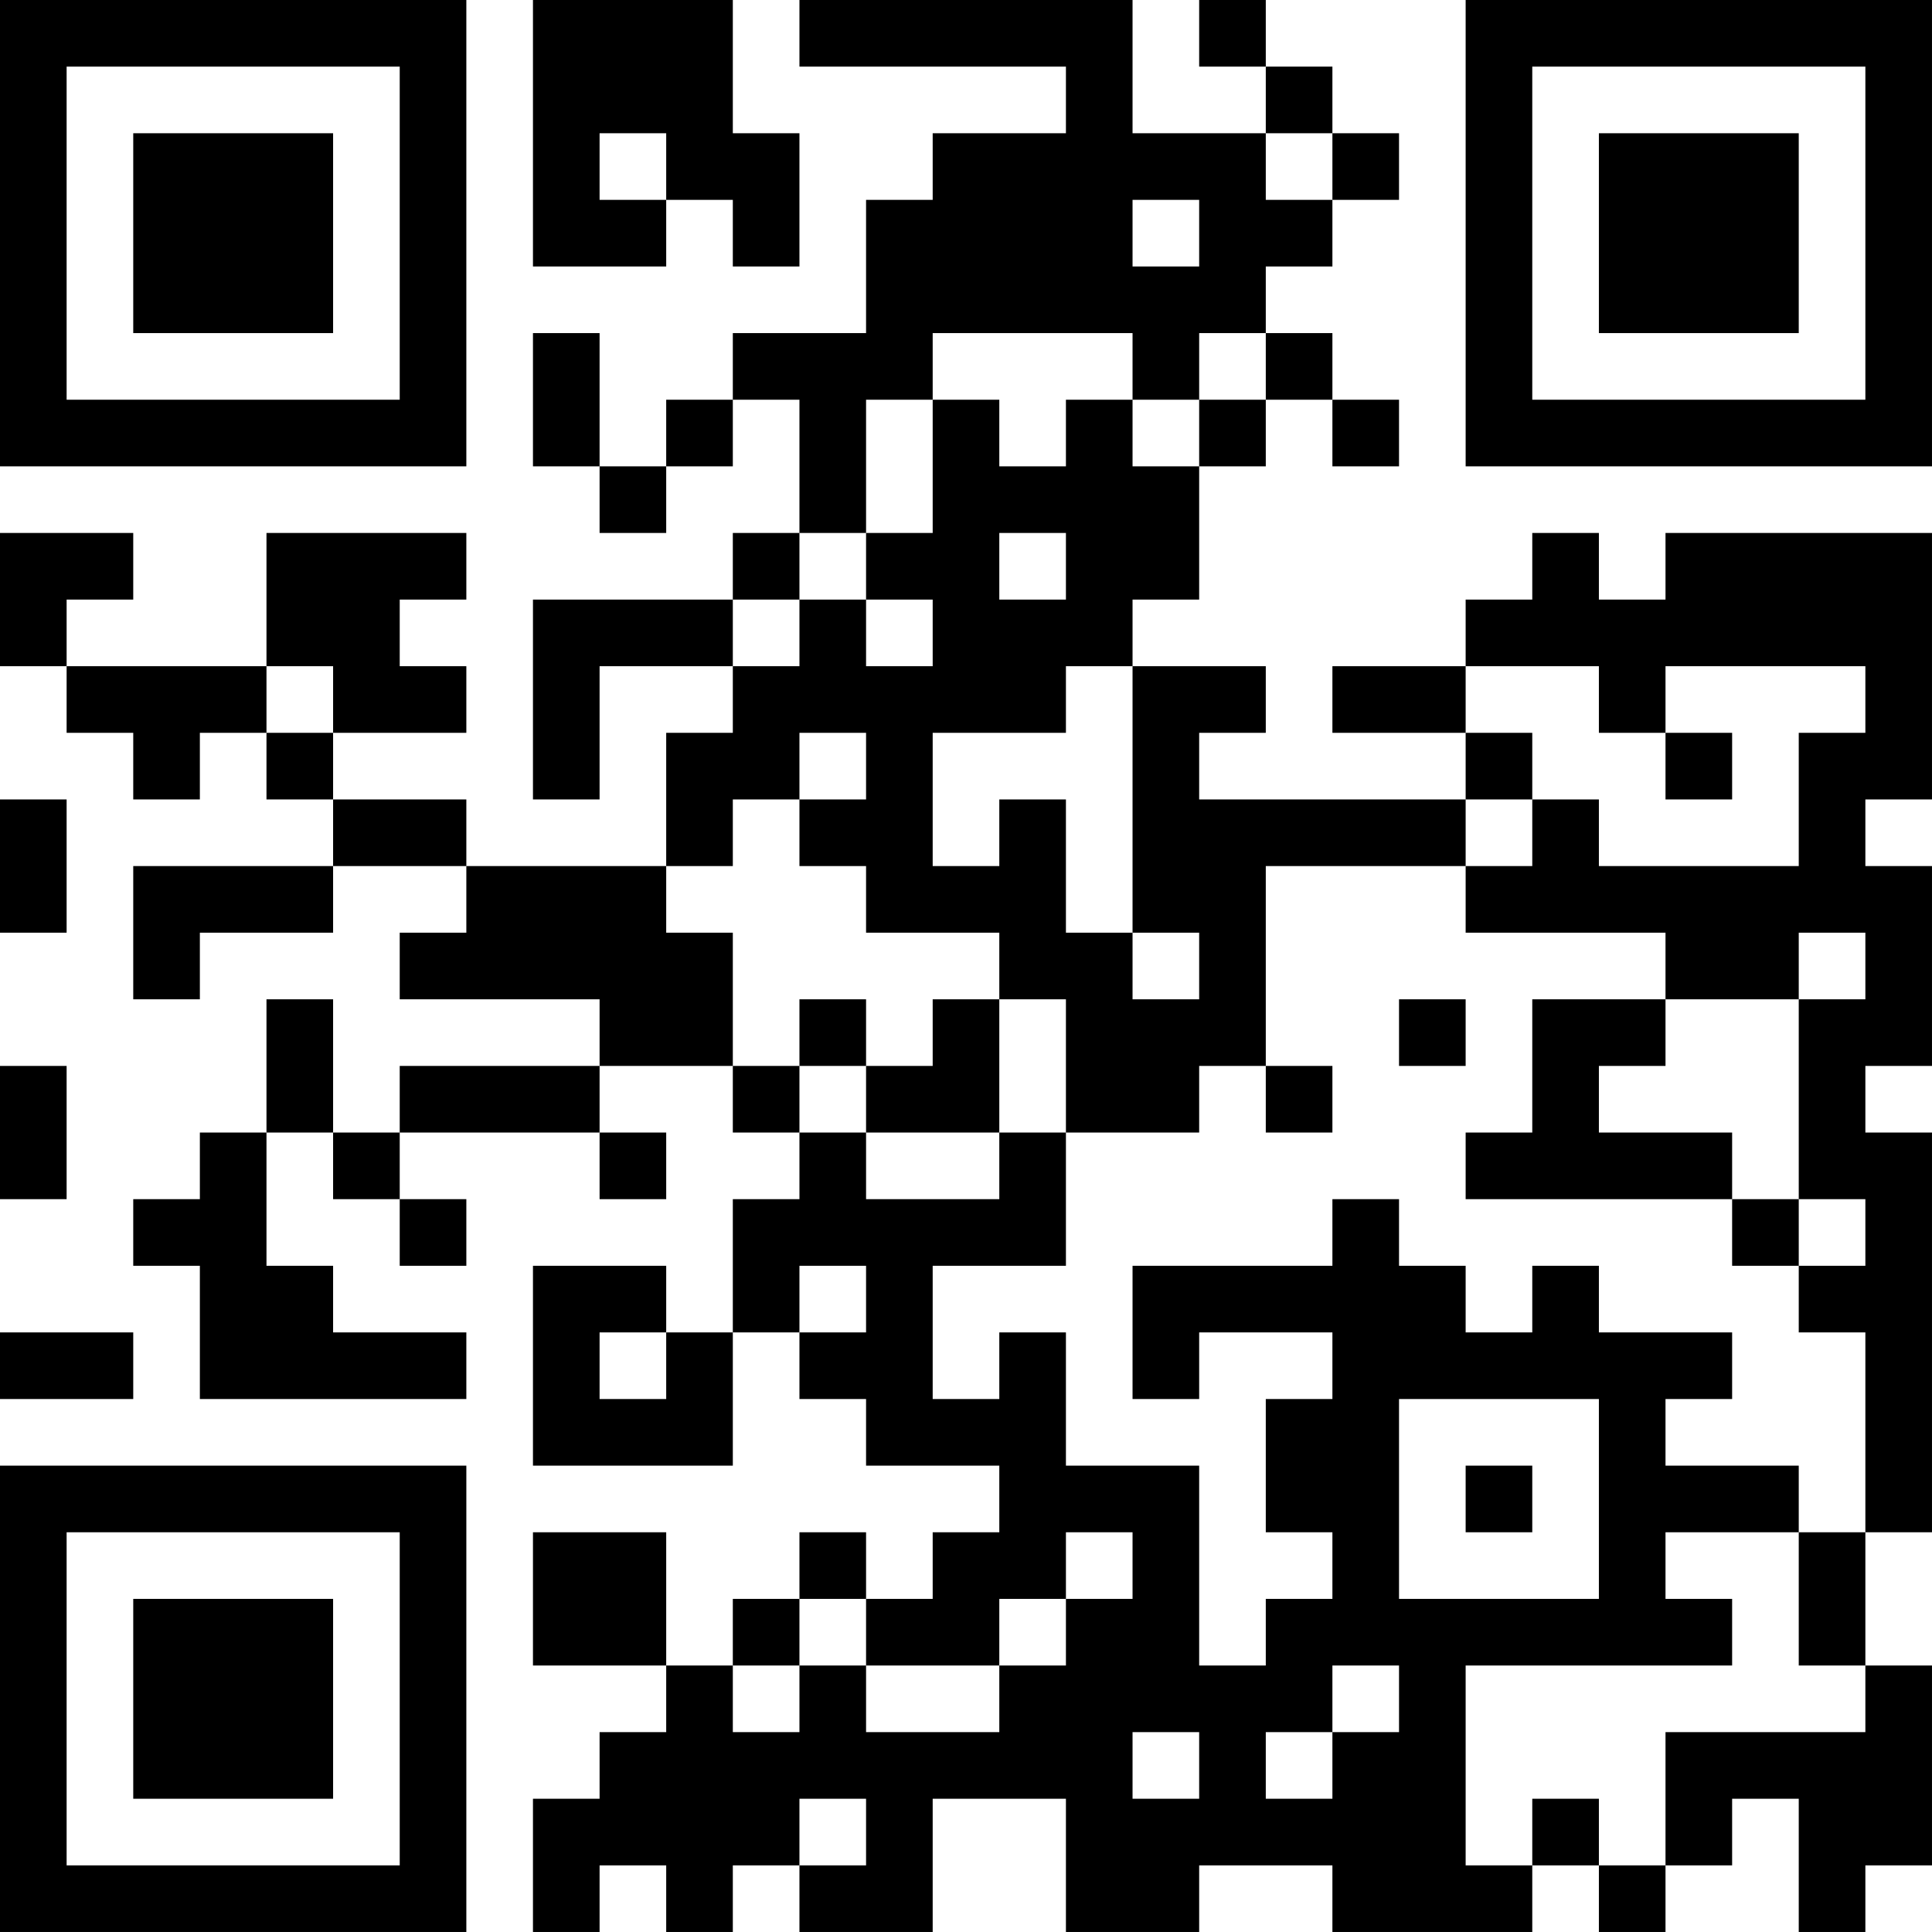
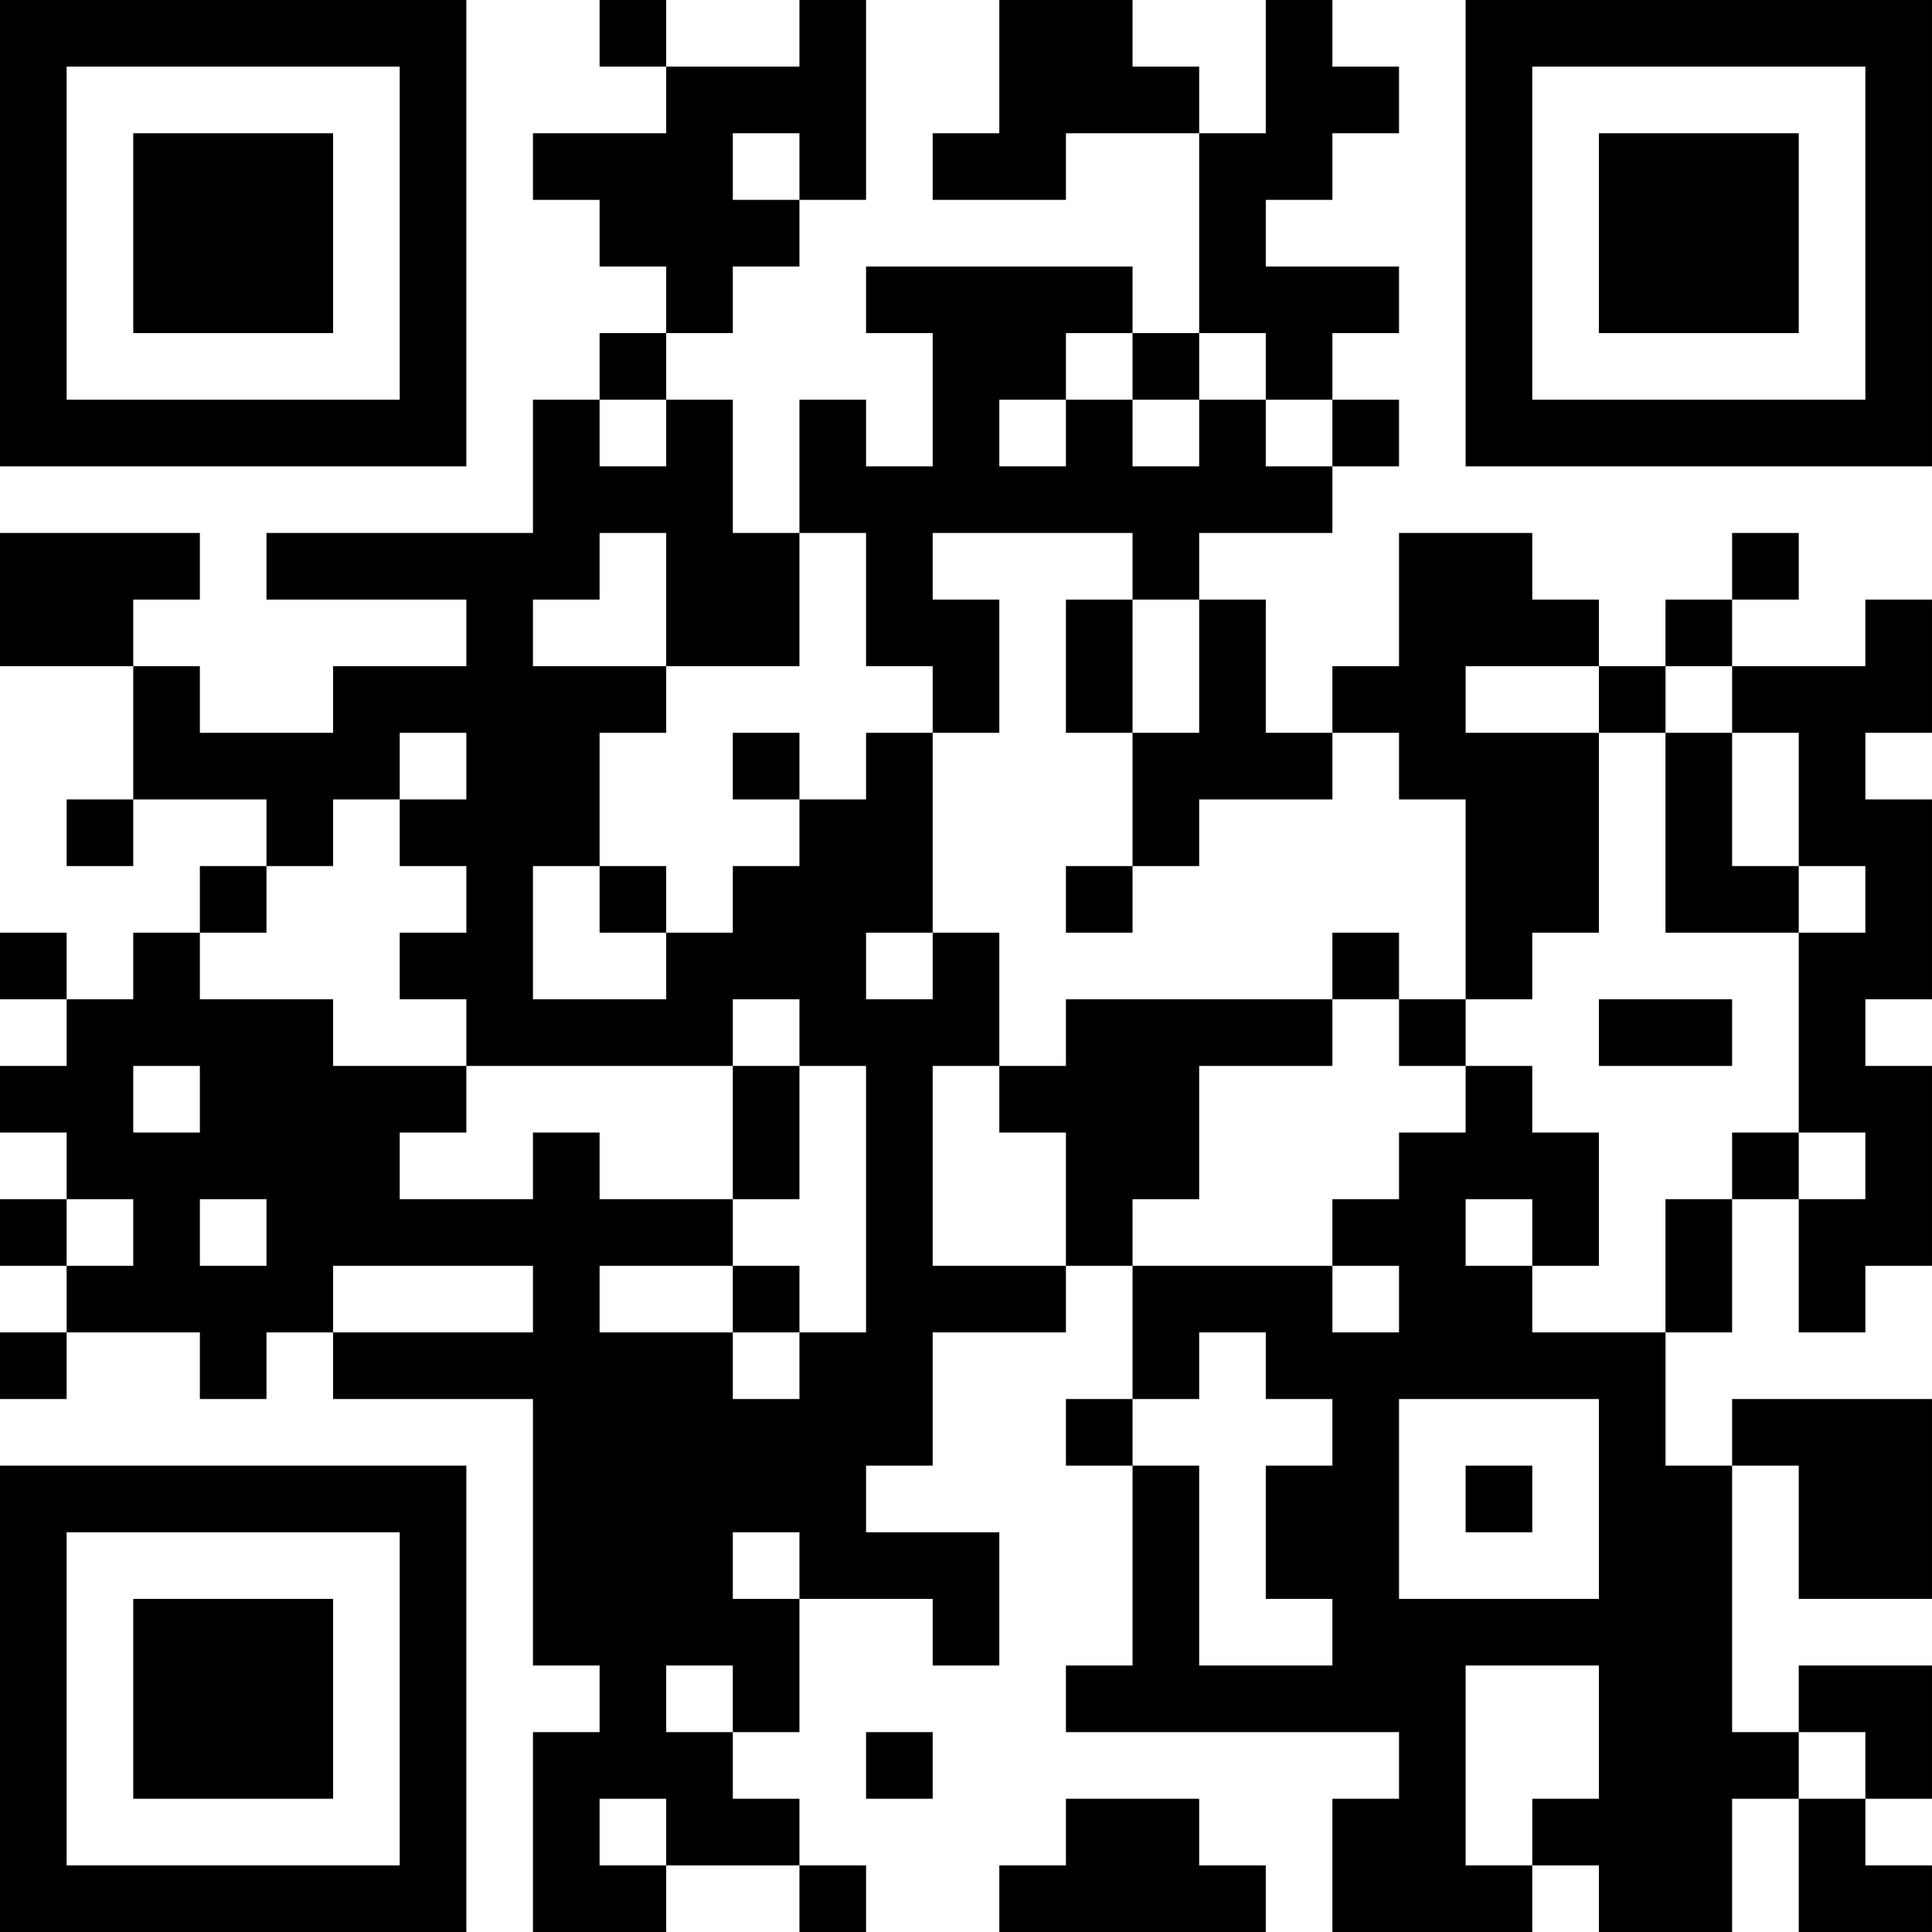
<svg xmlns="http://www.w3.org/2000/svg" version="1.1" width="201" height="201" viewBox="0 0 201 201">
  <rect x="0" y="0" width="201" height="201" fill="#ffffff" />
  <g transform="scale(6.931)">
    <g transform="translate(0,0)">
-       <path fill-rule="evenodd" d="M8 0L8 4L10 4L10 3L11 3L11 4L12 4L12 2L11 2L11 0ZM12 0L12 1L16 1L16 2L14 2L14 3L13 3L13 5L11 5L11 6L10 6L10 7L9 7L9 5L8 5L8 7L9 7L9 8L10 8L10 7L11 7L11 6L12 6L12 8L11 8L11 9L8 9L8 12L9 12L9 10L11 10L11 11L10 11L10 13L7 13L7 12L5 12L5 11L7 11L7 10L6 10L6 9L7 9L7 8L4 8L4 10L1 10L1 9L2 9L2 8L0 8L0 10L1 10L1 11L2 11L2 12L3 12L3 11L4 11L4 12L5 12L5 13L2 13L2 15L3 15L3 14L5 14L5 13L7 13L7 14L6 14L6 15L9 15L9 16L6 16L6 17L5 17L5 15L4 15L4 17L3 17L3 18L2 18L2 19L3 19L3 21L7 21L7 20L5 20L5 19L4 19L4 17L5 17L5 18L6 18L6 19L7 19L7 18L6 18L6 17L9 17L9 18L10 18L10 17L9 17L9 16L11 16L11 17L12 17L12 18L11 18L11 20L10 20L10 19L8 19L8 22L11 22L11 20L12 20L12 21L13 21L13 22L15 22L15 23L14 23L14 24L13 24L13 23L12 23L12 24L11 24L11 25L10 25L10 23L8 23L8 25L10 25L10 26L9 26L9 27L8 27L8 29L9 29L9 28L10 28L10 29L11 29L11 28L12 28L12 29L14 29L14 27L16 27L16 29L18 29L18 28L20 28L20 29L23 29L23 28L24 28L24 29L25 29L25 28L26 28L26 27L27 27L27 29L28 29L28 28L29 28L29 25L28 25L28 23L29 23L29 17L28 17L28 16L29 16L29 13L28 13L28 12L29 12L29 8L25 8L25 9L24 9L24 8L23 8L23 9L22 9L22 10L20 10L20 11L22 11L22 12L18 12L18 11L19 11L19 10L17 10L17 9L18 9L18 7L19 7L19 6L20 6L20 7L21 7L21 6L20 6L20 5L19 5L19 4L20 4L20 3L21 3L21 2L20 2L20 1L19 1L19 0L18 0L18 1L19 1L19 2L17 2L17 0ZM9 2L9 3L10 3L10 2ZM19 2L19 3L20 3L20 2ZM17 3L17 4L18 4L18 3ZM14 5L14 6L13 6L13 8L12 8L12 9L11 9L11 10L12 10L12 9L13 9L13 10L14 10L14 9L13 9L13 8L14 8L14 6L15 6L15 7L16 7L16 6L17 6L17 7L18 7L18 6L19 6L19 5L18 5L18 6L17 6L17 5ZM15 8L15 9L16 9L16 8ZM4 10L4 11L5 11L5 10ZM16 10L16 11L14 11L14 13L15 13L15 12L16 12L16 14L17 14L17 15L18 15L18 14L17 14L17 10ZM22 10L22 11L23 11L23 12L22 12L22 13L19 13L19 16L18 16L18 17L16 17L16 15L15 15L15 14L13 14L13 13L12 13L12 12L13 12L13 11L12 11L12 12L11 12L11 13L10 13L10 14L11 14L11 16L12 16L12 17L13 17L13 18L15 18L15 17L16 17L16 19L14 19L14 21L15 21L15 20L16 20L16 22L18 22L18 25L19 25L19 24L20 24L20 23L19 23L19 21L20 21L20 20L18 20L18 21L17 21L17 19L20 19L20 18L21 18L21 19L22 19L22 20L23 20L23 19L24 19L24 20L26 20L26 21L25 21L25 22L27 22L27 23L25 23L25 24L26 24L26 25L22 25L22 28L23 28L23 27L24 27L24 28L25 28L25 26L28 26L28 25L27 25L27 23L28 23L28 20L27 20L27 19L28 19L28 18L27 18L27 15L28 15L28 14L27 14L27 15L25 15L25 14L22 14L22 13L23 13L23 12L24 12L24 13L27 13L27 11L28 11L28 10L25 10L25 11L24 11L24 10ZM25 11L25 12L26 12L26 11ZM0 12L0 14L1 14L1 12ZM12 15L12 16L13 16L13 17L15 17L15 15L14 15L14 16L13 16L13 15ZM21 15L21 16L22 16L22 15ZM23 15L23 17L22 17L22 18L26 18L26 19L27 19L27 18L26 18L26 17L24 17L24 16L25 16L25 15ZM0 16L0 18L1 18L1 16ZM19 16L19 17L20 17L20 16ZM12 19L12 20L13 20L13 19ZM0 20L0 21L2 21L2 20ZM9 20L9 21L10 21L10 20ZM21 21L21 24L24 24L24 21ZM22 22L22 23L23 23L23 22ZM16 23L16 24L15 24L15 25L13 25L13 24L12 24L12 25L11 25L11 26L12 26L12 25L13 25L13 26L15 26L15 25L16 25L16 24L17 24L17 23ZM20 25L20 26L19 26L19 27L20 27L20 26L21 26L21 25ZM17 26L17 27L18 27L18 26ZM12 27L12 28L13 28L13 27ZM0 0L0 7L7 7L7 0ZM1 1L1 6L6 6L6 1ZM2 2L2 5L5 5L5 2ZM22 0L22 7L29 7L29 0ZM23 1L23 6L28 6L28 1ZM24 2L24 5L27 5L27 2ZM0 22L0 29L7 29L7 22ZM1 23L1 28L6 28L6 23ZM2 24L2 27L5 27L5 24Z" fill="#000000" />
+       <path fill-rule="evenodd" d="M9 0L9 1L10 1L10 2L8 2L8 3L9 3L9 4L10 4L10 5L9 5L9 6L8 6L8 8L4 8L4 9L7 9L7 10L5 10L5 11L3 11L3 10L2 10L2 9L3 9L3 8L0 8L0 10L2 10L2 12L1 12L1 13L2 13L2 12L4 12L4 13L3 13L3 14L2 14L2 15L1 15L1 14L0 14L0 15L1 15L1 16L0 16L0 17L1 17L1 18L0 18L0 19L1 19L1 20L0 20L0 21L1 21L1 20L3 20L3 21L4 21L4 20L5 20L5 21L8 21L8 25L9 25L9 26L8 26L8 29L10 29L10 28L12 28L12 29L13 29L13 28L12 28L12 27L11 27L11 26L12 26L12 24L14 24L14 25L15 25L15 23L13 23L13 22L14 22L14 20L16 20L16 19L17 19L17 21L16 21L16 22L17 22L17 25L16 25L16 26L21 26L21 27L20 27L20 29L23 29L23 28L24 28L24 29L26 29L26 27L27 27L27 29L29 29L29 28L28 28L28 27L29 27L29 25L27 25L27 26L26 26L26 22L27 22L27 24L29 24L29 21L26 21L26 22L25 22L25 20L26 20L26 18L27 18L27 20L28 20L28 19L29 19L29 16L28 16L28 15L29 15L29 12L28 12L28 11L29 11L29 9L28 9L28 10L26 10L26 9L27 9L27 8L26 8L26 9L25 9L25 10L24 10L24 9L23 9L23 8L21 8L21 10L20 10L20 11L19 11L19 9L18 9L18 8L20 8L20 7L21 7L21 6L20 6L20 5L21 5L21 4L19 4L19 3L20 3L20 2L21 2L21 1L20 1L20 0L19 0L19 2L18 2L18 1L17 1L17 0L15 0L15 2L14 2L14 3L16 3L16 2L18 2L18 5L17 5L17 4L13 4L13 5L14 5L14 7L13 7L13 6L12 6L12 8L11 8L11 6L10 6L10 5L11 5L11 4L12 4L12 3L13 3L13 0L12 0L12 1L10 1L10 0ZM11 2L11 3L12 3L12 2ZM16 5L16 6L15 6L15 7L16 7L16 6L17 6L17 7L18 7L18 6L19 6L19 7L20 7L20 6L19 6L19 5L18 5L18 6L17 6L17 5ZM9 6L9 7L10 7L10 6ZM9 8L9 9L8 9L8 10L10 10L10 11L9 11L9 13L8 13L8 15L10 15L10 14L11 14L11 13L12 13L12 12L13 12L13 11L14 11L14 14L13 14L13 15L14 15L14 14L15 14L15 16L14 16L14 19L16 19L16 17L15 17L15 16L16 16L16 15L20 15L20 16L18 16L18 18L17 18L17 19L20 19L20 20L21 20L21 19L20 19L20 18L21 18L21 17L22 17L22 16L23 16L23 17L24 17L24 19L23 19L23 18L22 18L22 19L23 19L23 20L25 20L25 18L26 18L26 17L27 17L27 18L28 18L28 17L27 17L27 14L28 14L28 13L27 13L27 11L26 11L26 10L25 10L25 11L24 11L24 10L22 10L22 11L24 11L24 14L23 14L23 15L22 15L22 12L21 12L21 11L20 11L20 12L18 12L18 13L17 13L17 11L18 11L18 9L17 9L17 8L14 8L14 9L15 9L15 11L14 11L14 10L13 10L13 8L12 8L12 10L10 10L10 8ZM16 9L16 11L17 11L17 9ZM6 11L6 12L5 12L5 13L4 13L4 14L3 14L3 15L5 15L5 16L7 16L7 17L6 17L6 18L8 18L8 17L9 17L9 18L11 18L11 19L9 19L9 20L11 20L11 21L12 21L12 20L13 20L13 16L12 16L12 15L11 15L11 16L7 16L7 15L6 15L6 14L7 14L7 13L6 13L6 12L7 12L7 11ZM11 11L11 12L12 12L12 11ZM25 11L25 14L27 14L27 13L26 13L26 11ZM9 13L9 14L10 14L10 13ZM16 13L16 14L17 14L17 13ZM20 14L20 15L21 15L21 16L22 16L22 15L21 15L21 14ZM24 15L24 16L26 16L26 15ZM2 16L2 17L3 17L3 16ZM11 16L11 18L12 18L12 16ZM1 18L1 19L2 19L2 18ZM3 18L3 19L4 19L4 18ZM5 19L5 20L8 20L8 19ZM11 19L11 20L12 20L12 19ZM18 20L18 21L17 21L17 22L18 22L18 25L20 25L20 24L19 24L19 22L20 22L20 21L19 21L19 20ZM21 21L21 24L24 24L24 21ZM22 22L22 23L23 23L23 22ZM11 23L11 24L12 24L12 23ZM10 25L10 26L11 26L11 25ZM22 25L22 28L23 28L23 27L24 27L24 25ZM13 26L13 27L14 27L14 26ZM27 26L27 27L28 27L28 26ZM9 27L9 28L10 28L10 27ZM16 27L16 28L15 28L15 29L19 29L19 28L18 28L18 27ZM0 0L0 7L7 7L7 0ZM1 1L1 6L6 6L6 1ZM2 2L2 5L5 5L5 2ZM22 0L22 7L29 7L29 0ZM23 1L23 6L28 6L28 1ZM24 2L24 5L27 5L27 2ZM0 22L0 29L7 29L7 22ZM1 23L1 28L6 28L6 23ZM2 24L2 27L5 27L5 24Z" fill="#000000" />
    </g>
  </g>
</svg>
